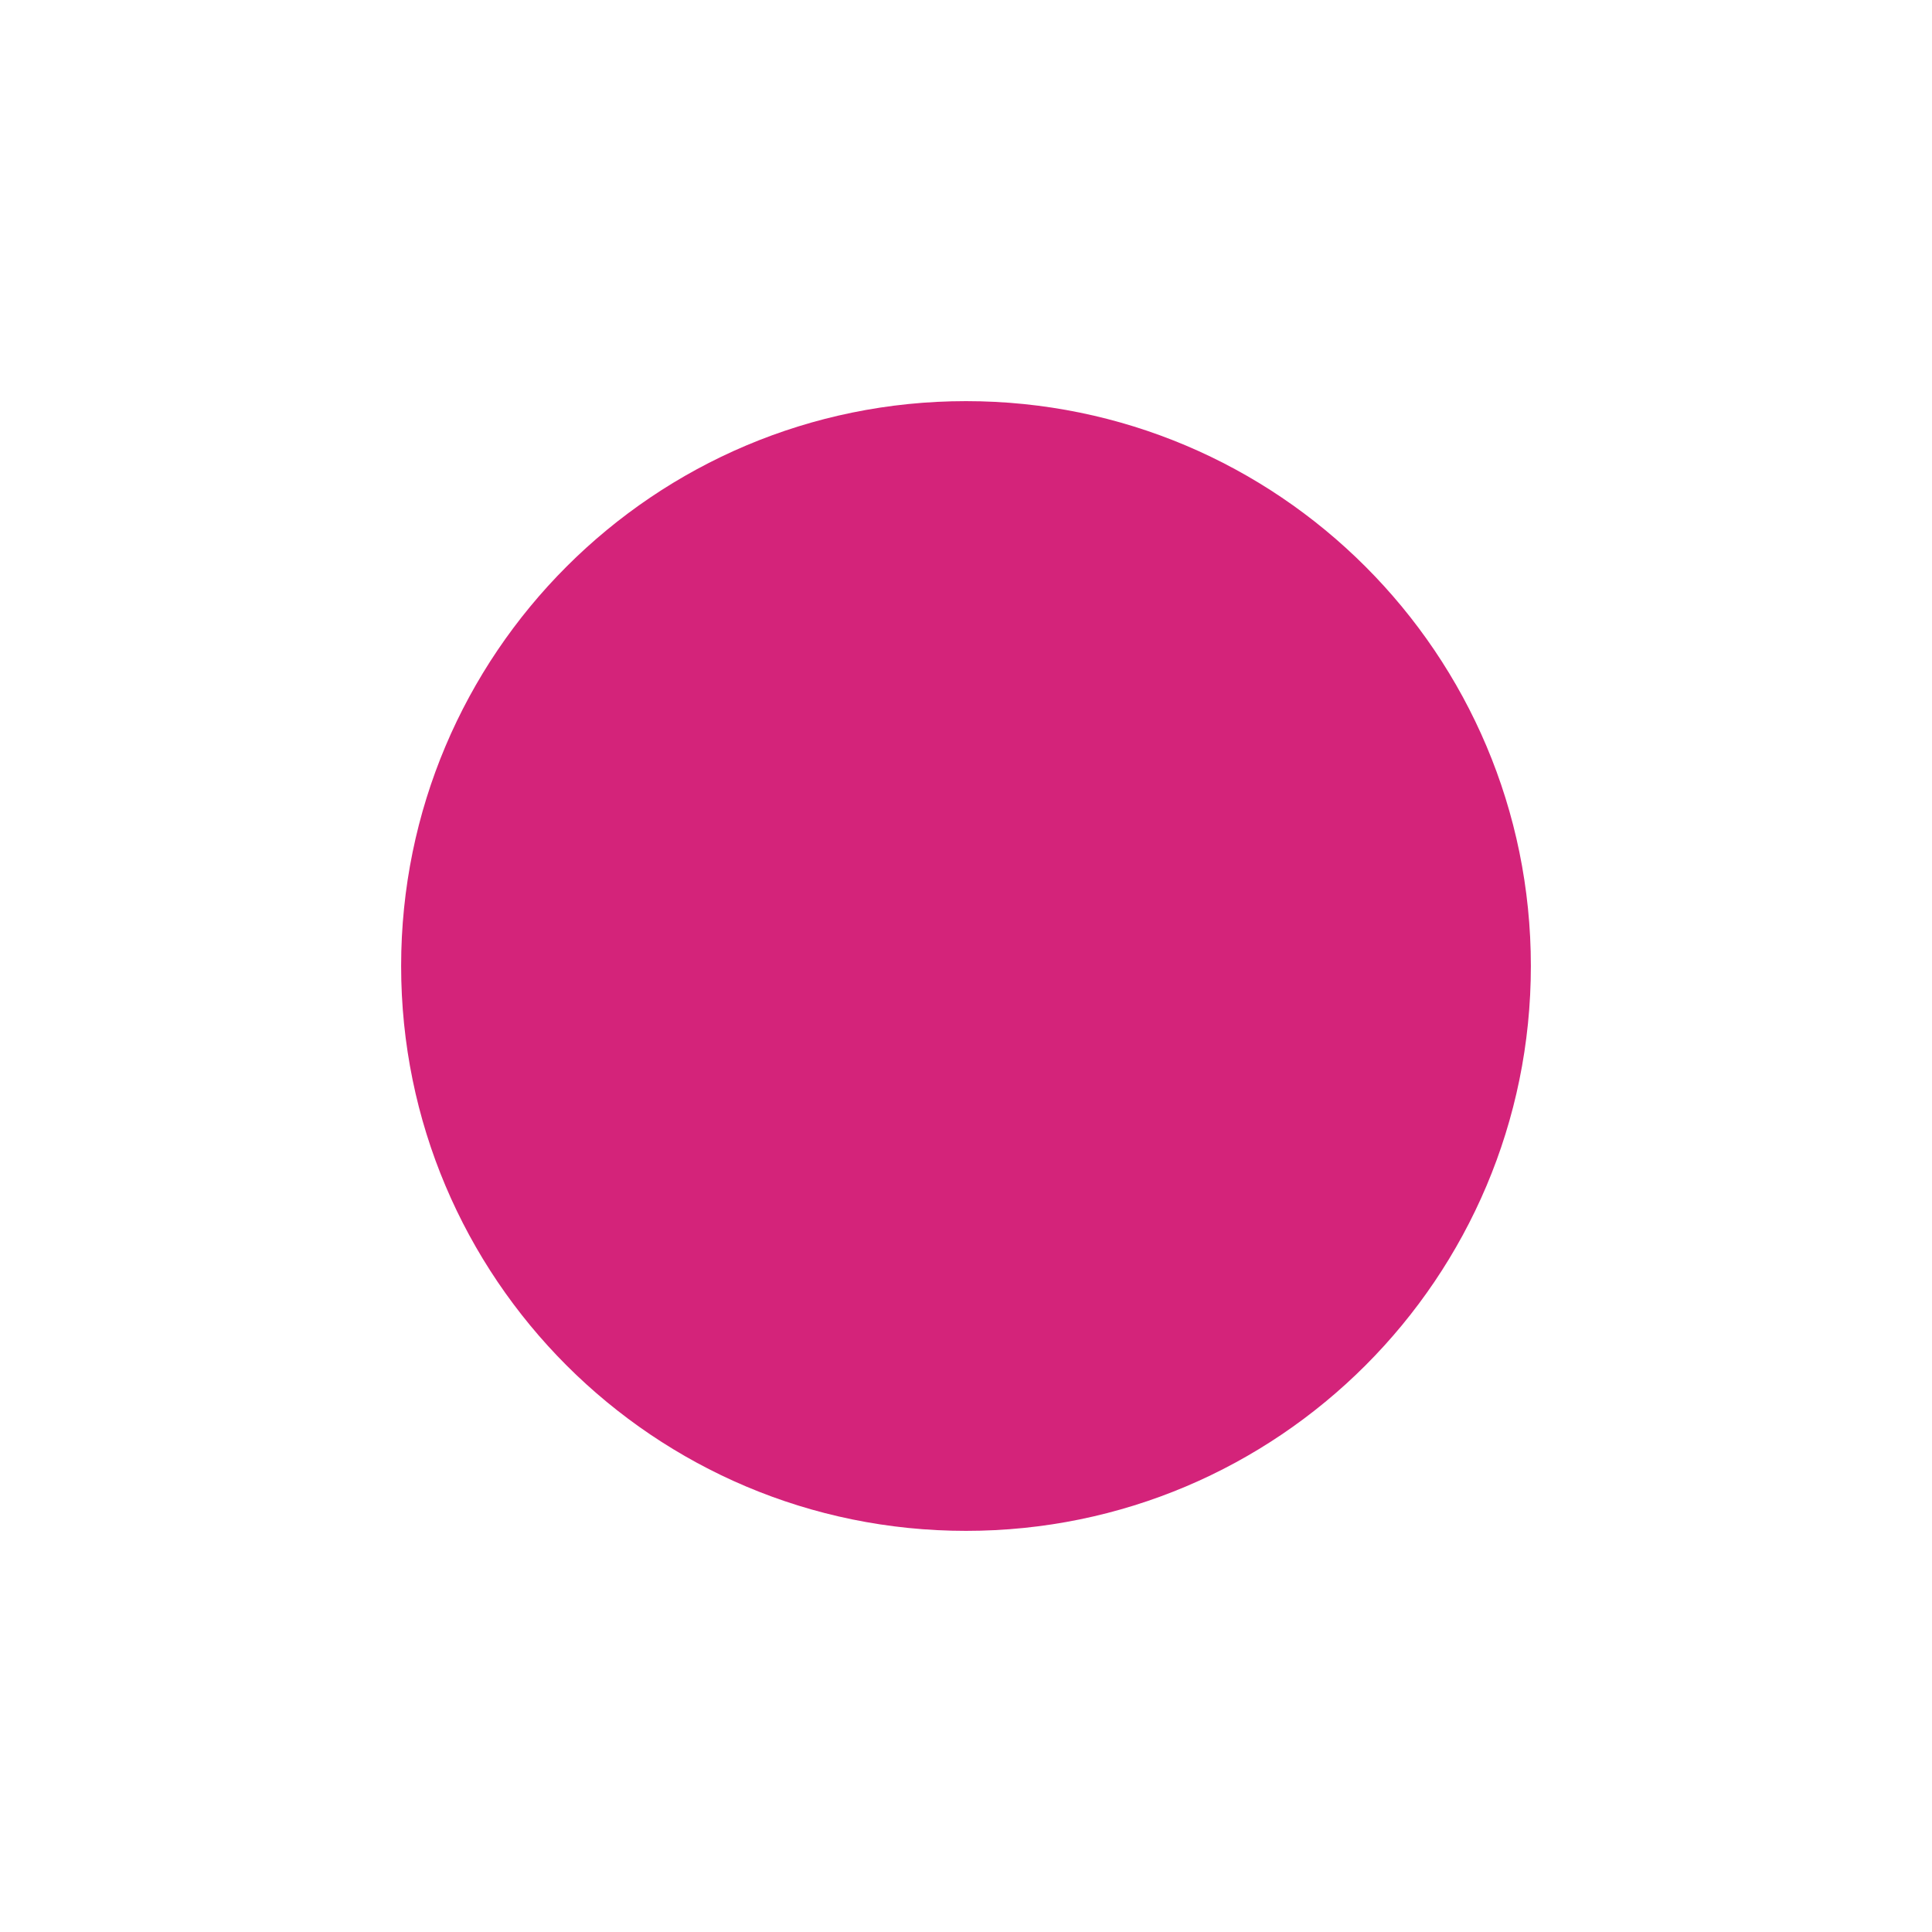
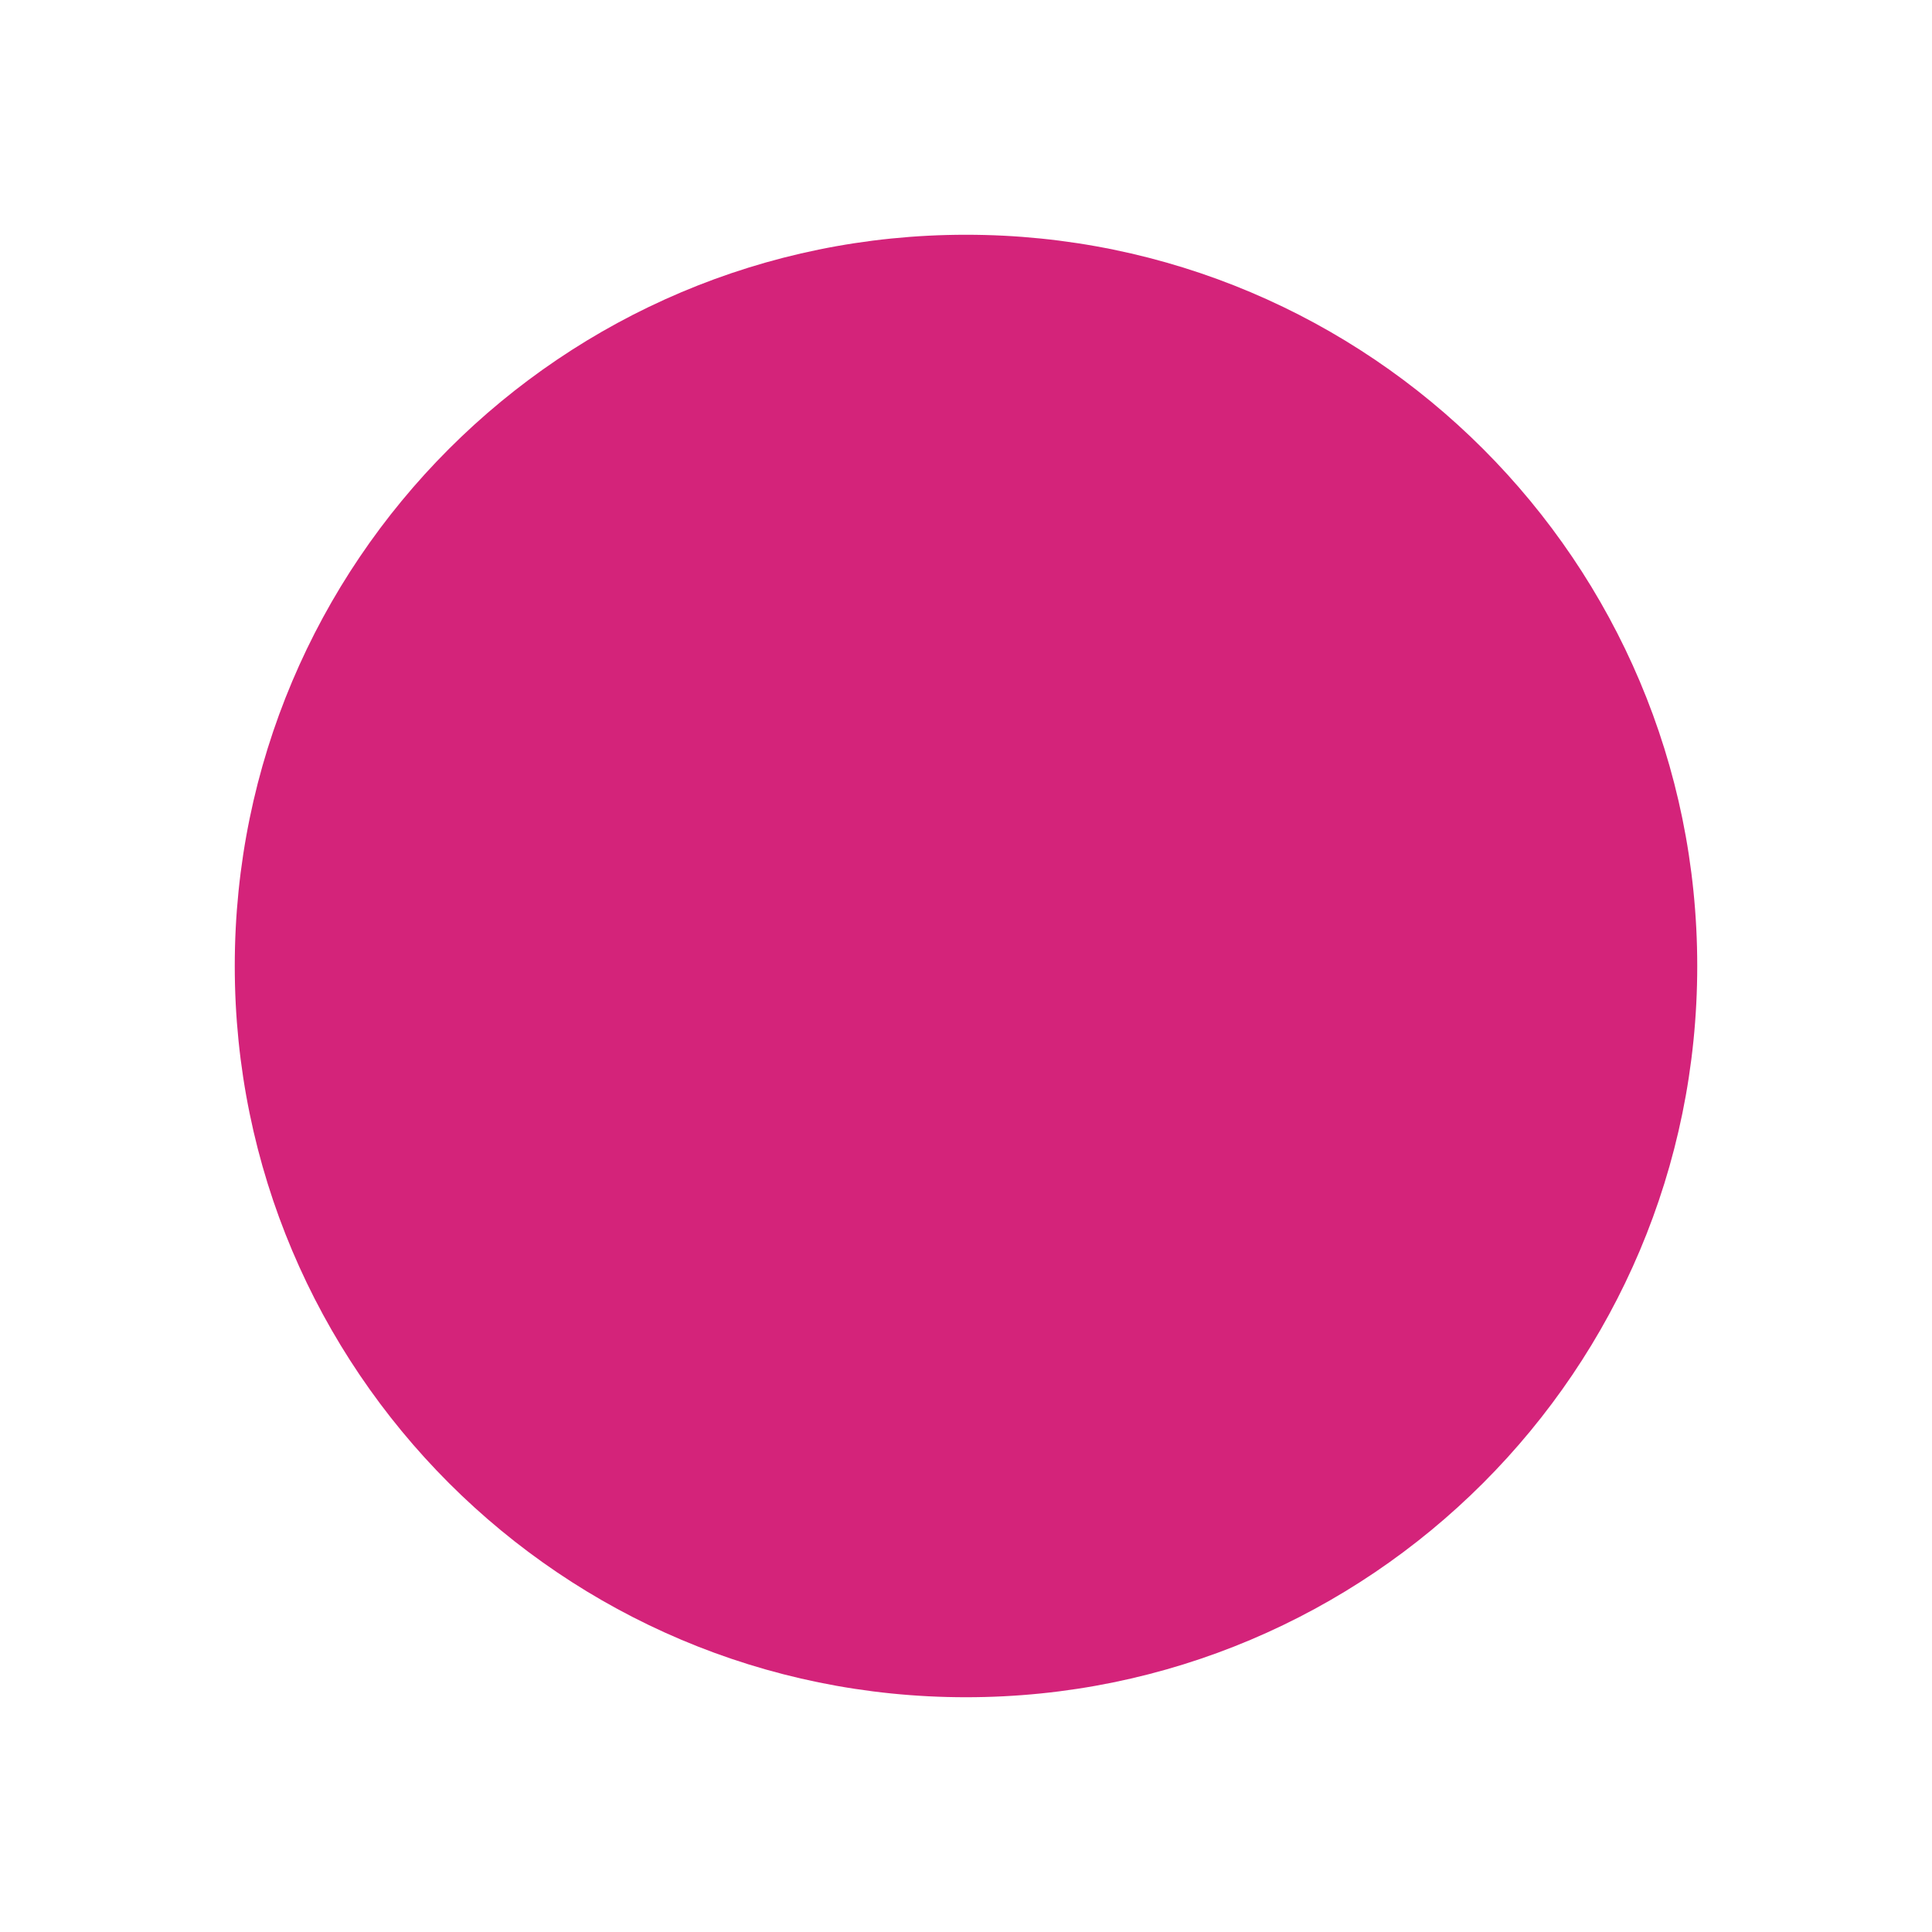
- <svg xmlns="http://www.w3.org/2000/svg" t="1614308215188" class="icon" viewBox="0 0 1024 1024" version="1.1" p-id="3980" data-darkreader-inline-fill="" width="48" height="48">
-   <defs>
-     <style type="text/css" />
-   </defs>
-   <path d="M212.61 512.001c0 165.366 134.024 299.389 299.39 299.389s299.39-134.023 299.39-299.389c0-165.367-134.024-299.392-299.39-299.392S212.61 346.634 212.61 512.001z" fill="#d4237a" p-id="3981" style="--darkreader-inline-fill:#df3f8e;" data-darkreader-inline-fill="" />
+ <svg xmlns="http://www.w3.org/2000/svg" t="1735736331322" class="icon" viewBox="0 0 1024 1024" version="1.1" p-id="4714" width="16" height="16">
+   <path d="M124.428 512.001c0 214.073 173.499 387.571 387.572 387.571S899.572 726.073 899.572 512c0-214.074-173.5-387.574-387.572-387.574S124.428 297.927 124.428 512.001z" fill="#D4237A" p-id="4715" />
</svg>
